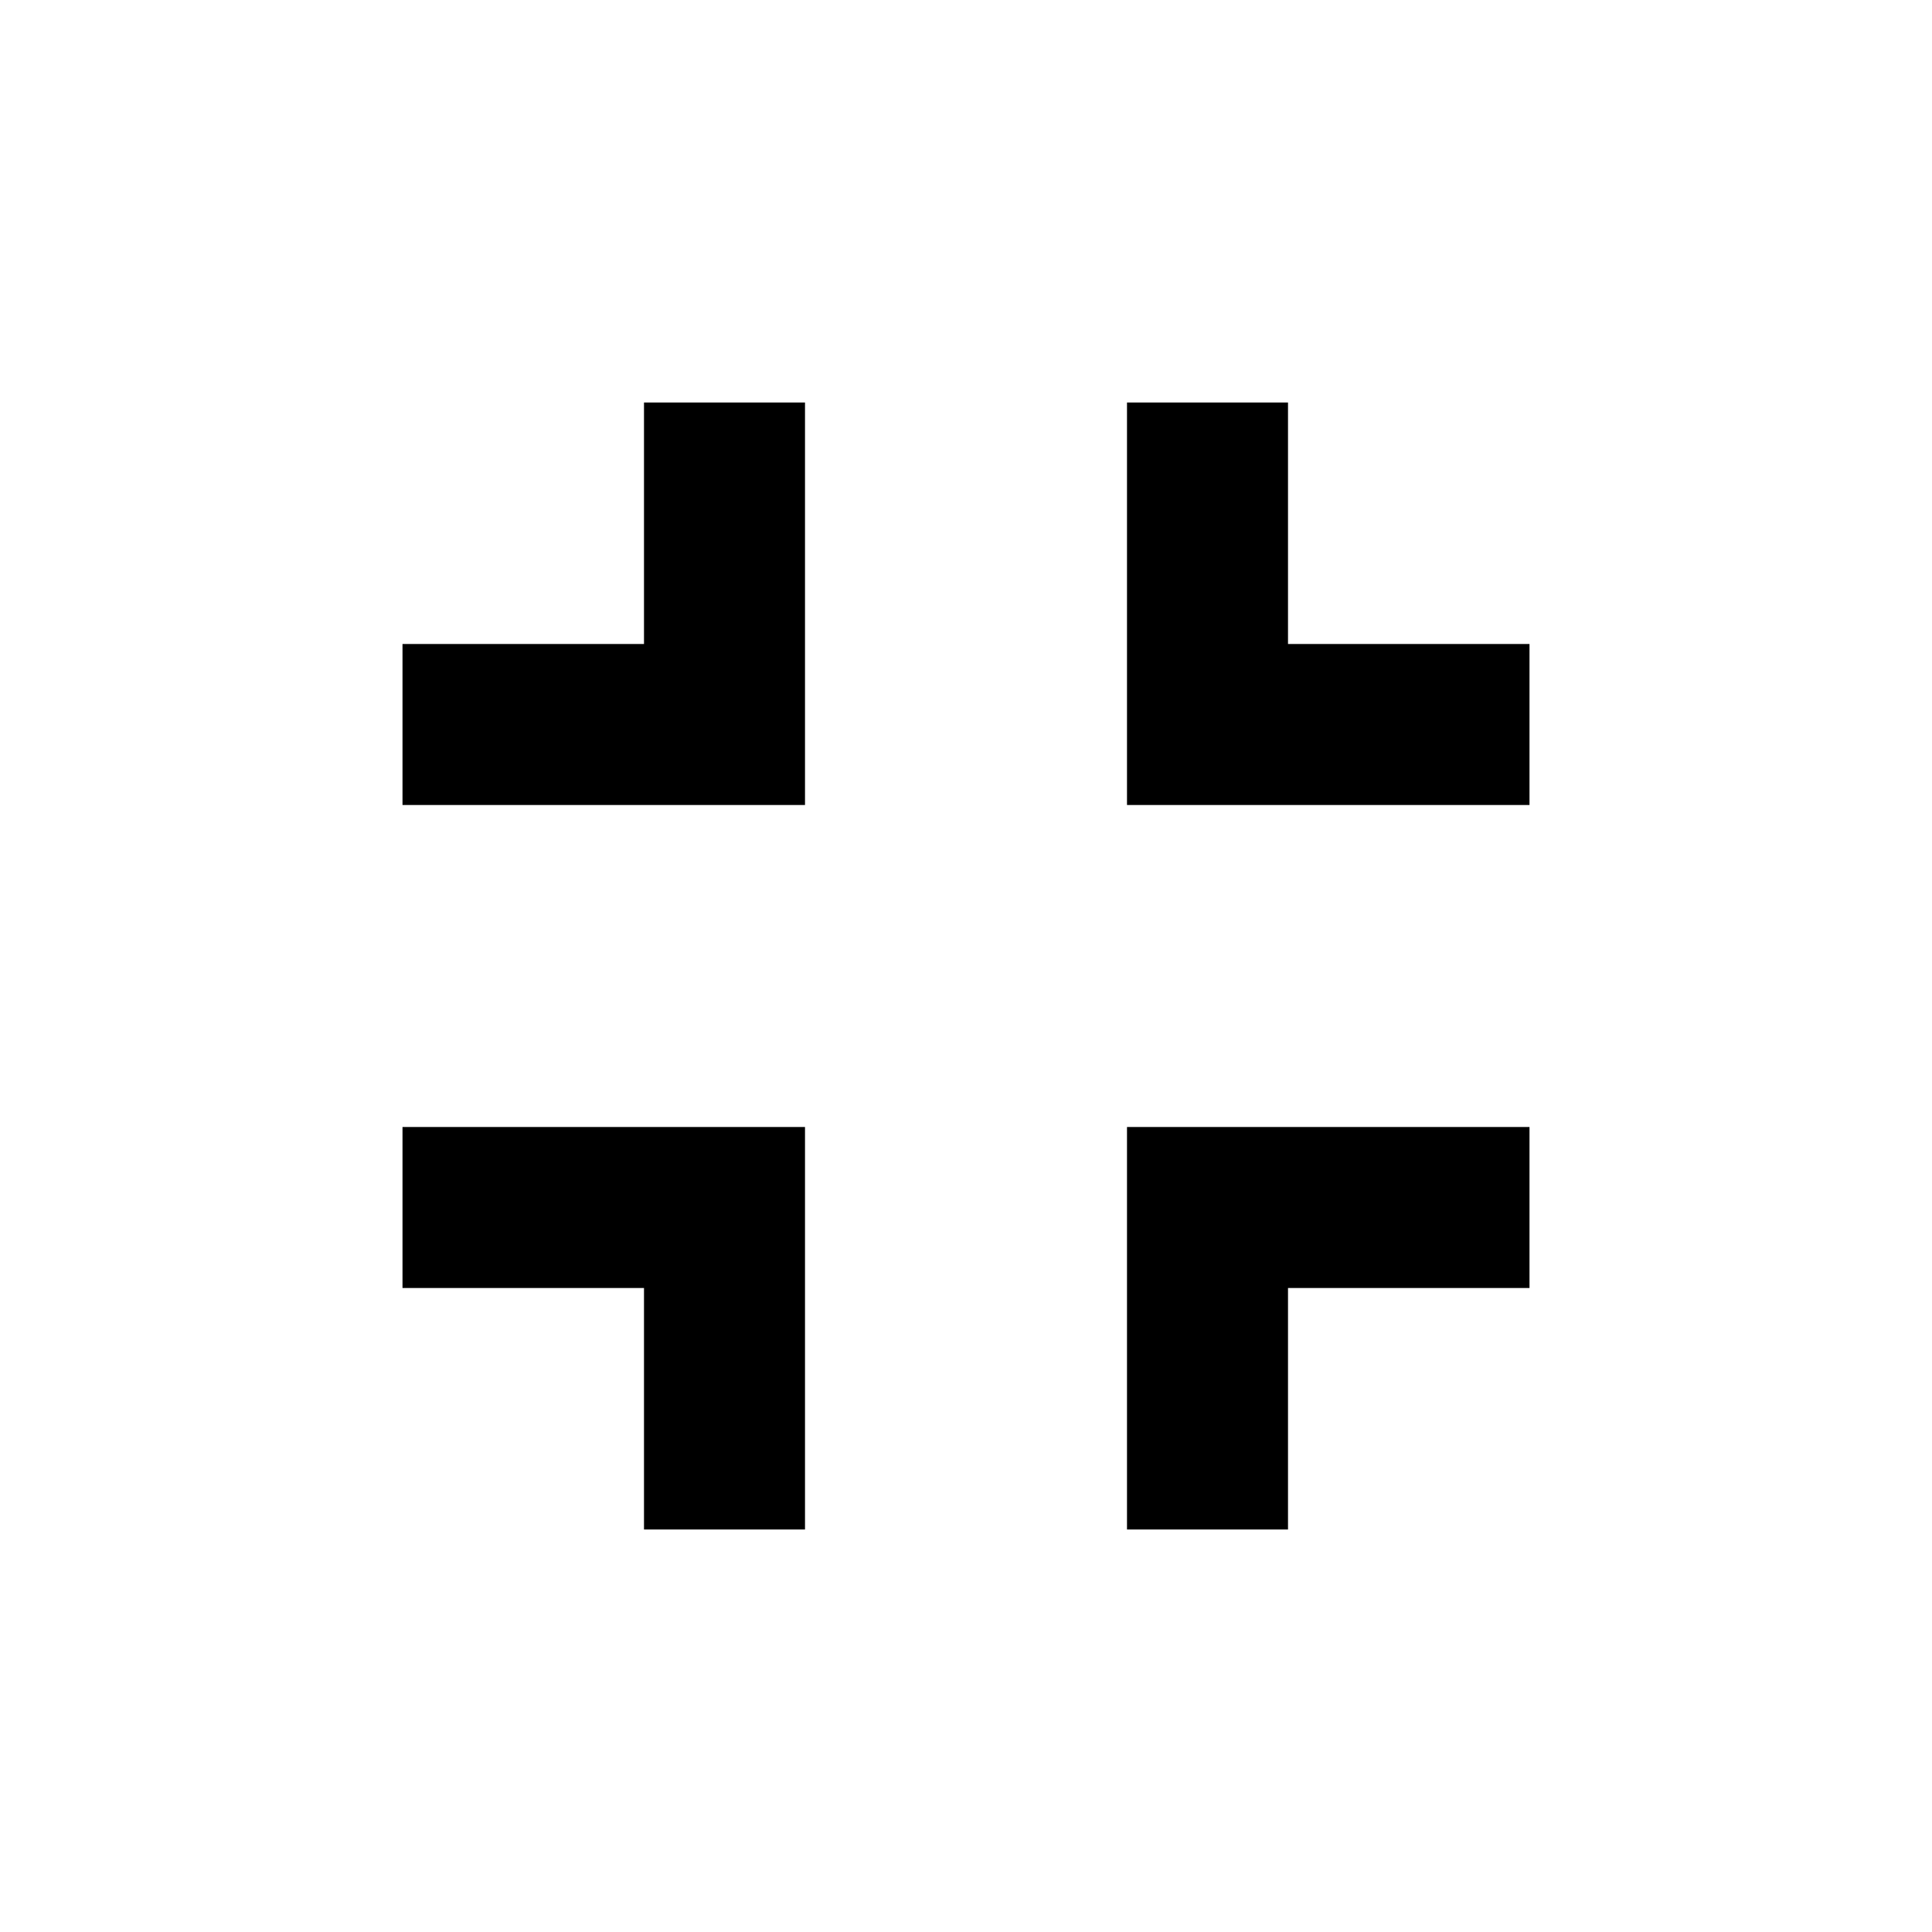
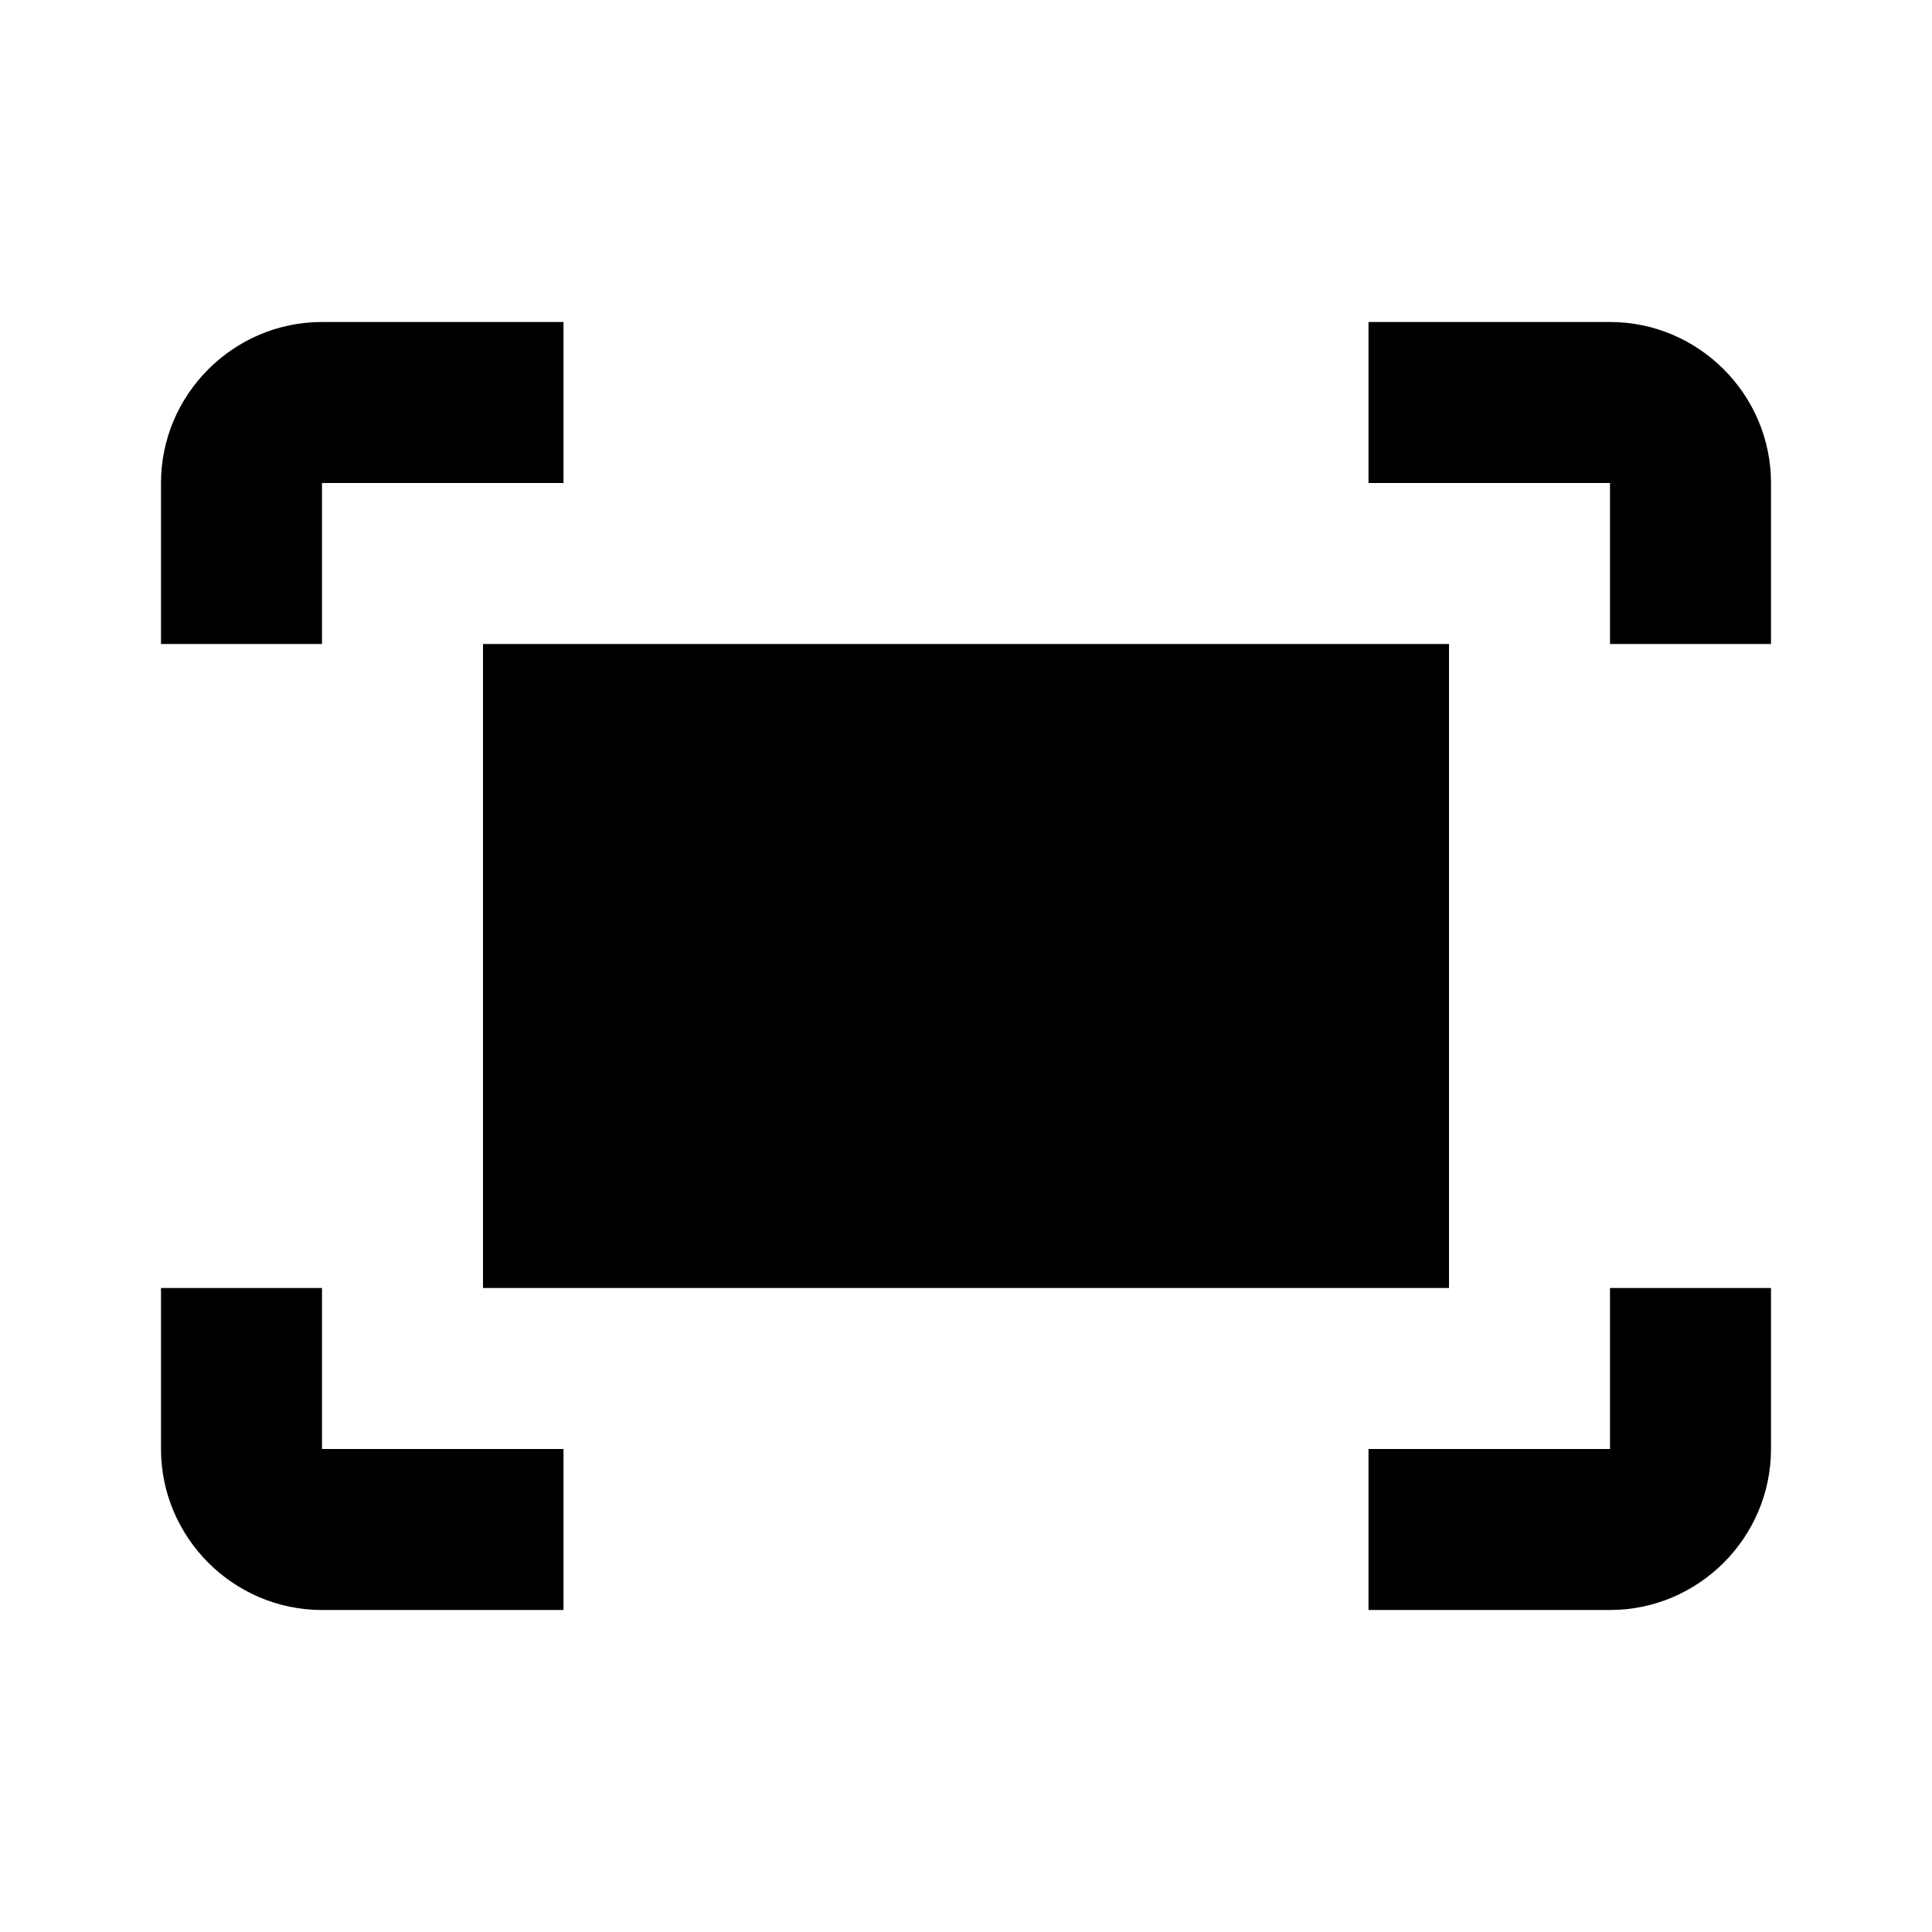
- <svg xmlns="http://www.w3.org/2000/svg" width="24" height="24" viewBox="0 0 24 24">
+ <svg xmlns="http://www.w3.org/2000/svg" height="24" viewBox="0 0 24 24" width="24">
  <path d="M0 0h24v24H0z" fill="none" />
-   <path d="M5 16h3v3h2v-5H5v2zm3-8H5v2h5V5H8v3zm6 11h2v-3h3v-2h-5v5zm2-11V5h-2v5h5V8h-3z" />
+   <path d="M17 4h3c1.1 0 2 .9 2 2v2h-2V6h-3V4zM4 8V6h3V4H4c-1.1 0-2 .9-2 2v2h2zm16 8v2h-3v2h3c1.1 0 2-.9 2-2v-2h-2zM7 18H4v-2H2v2c0 1.1.9 2 2 2h3v-2zM18 8H6v8h12V8z" />
</svg>
